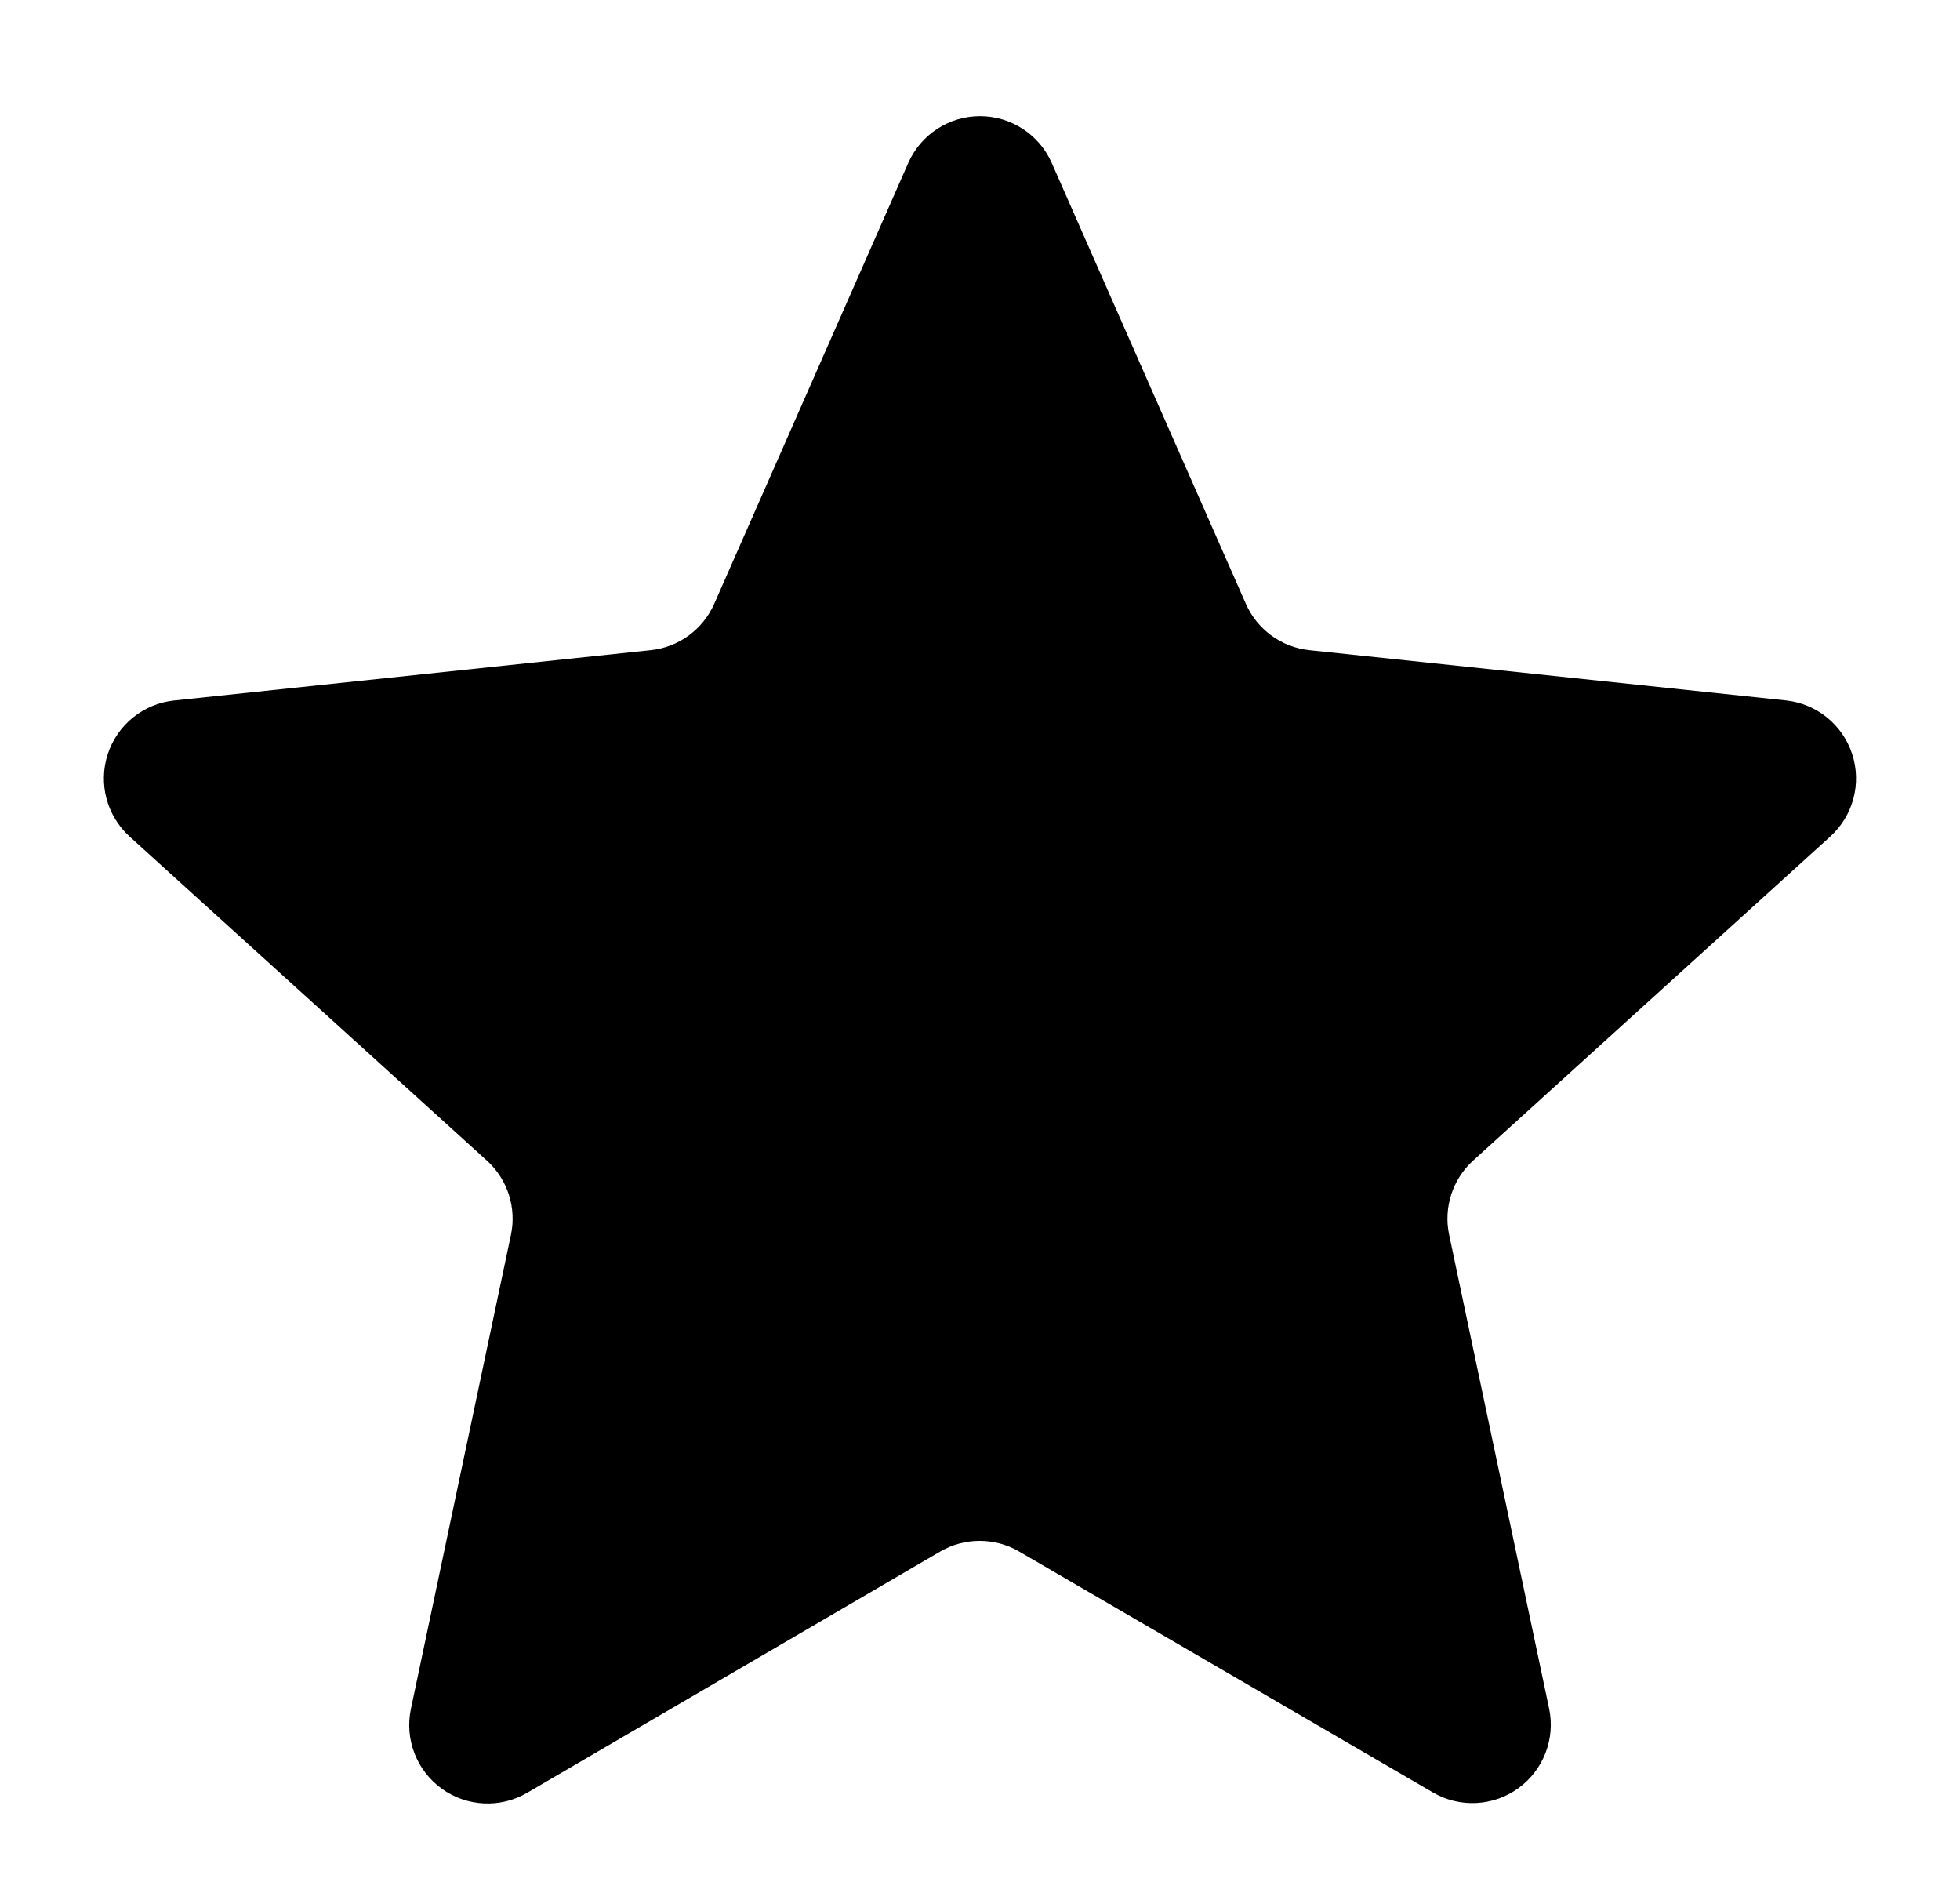
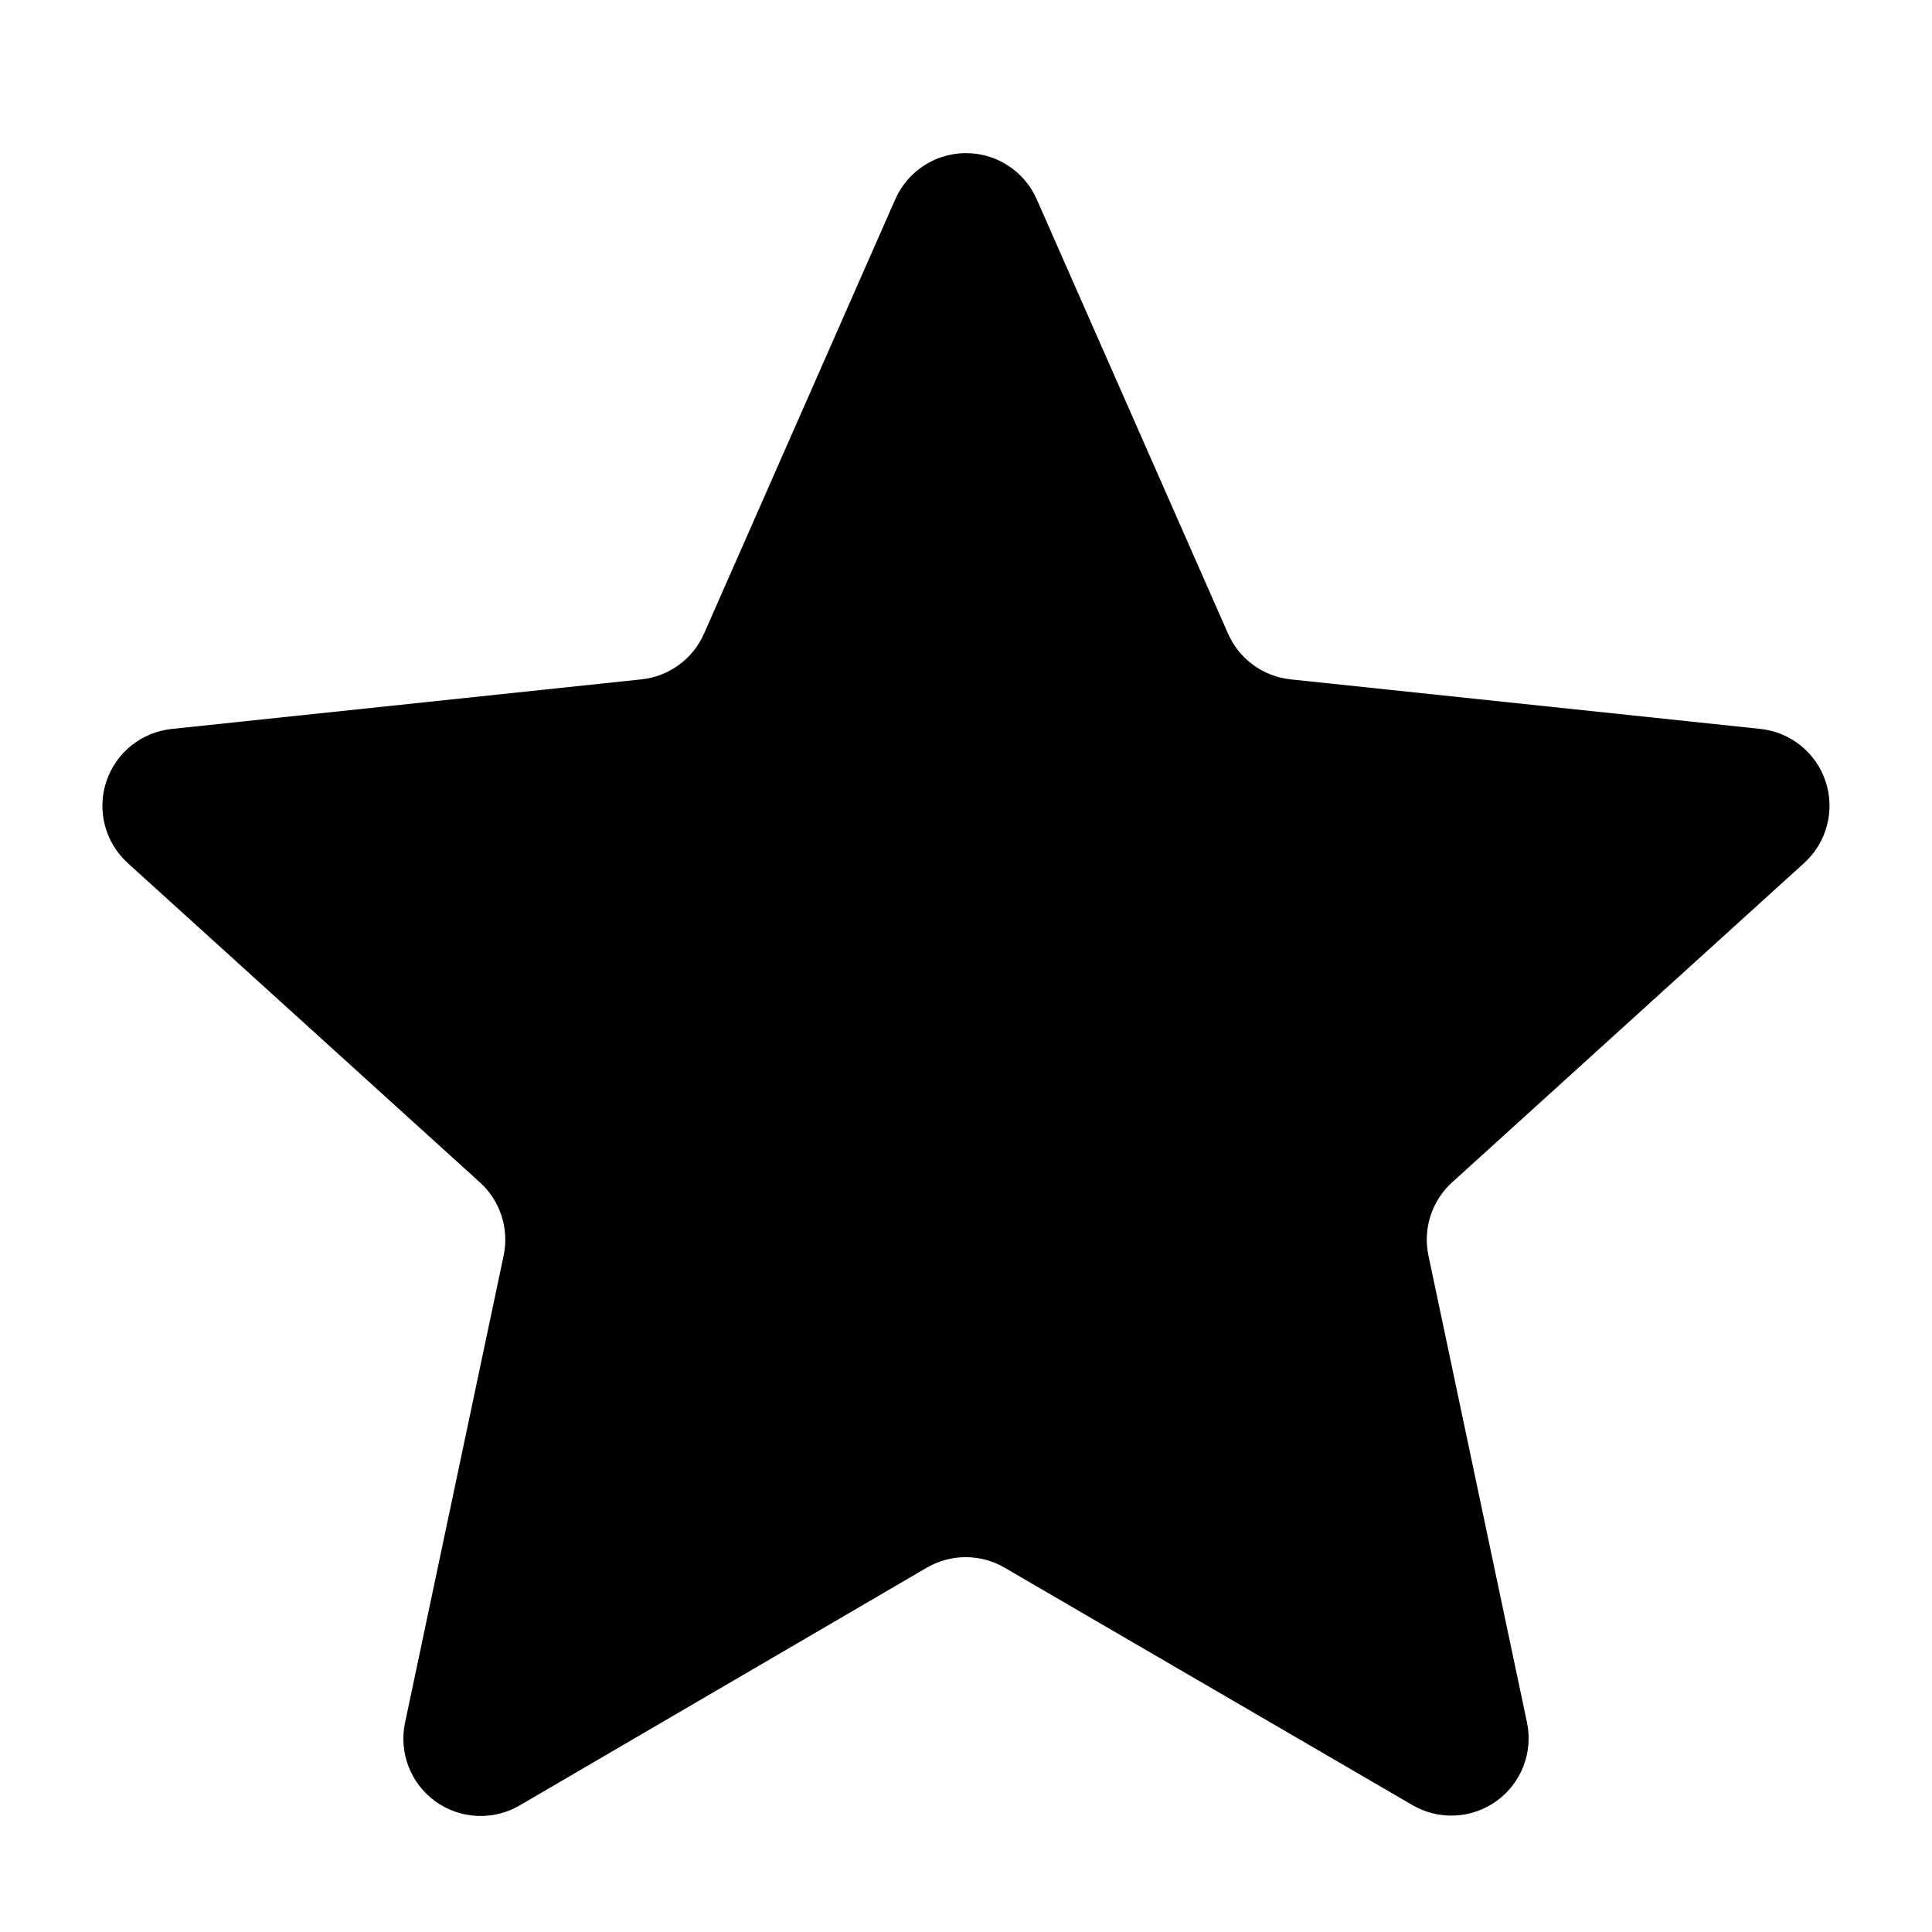
- <svg xmlns="http://www.w3.org/2000/svg" viewBox="0 0 25 24">
+ <svg xmlns="http://www.w3.org/2000/svg" viewBox="0 -0.5 25 25">
  <path id="다각형_7" data-name="다각형 7" d="M11.585,2.078a1,1,0,0,1,1.83,0L15.891,7.7a1,1,0,0,0,.81.591l6.078.641a1,1,0,0,1,.567,1.735L18.79,14.8a1,1,0,0,0-.306.947l1.275,6.041a1,1,0,0,1-1.482,1.07L13,19.786a1,1,0,0,0-1.008,0L6.723,22.863a1,1,0,0,1-1.482-1.07l1.275-6.041A1,1,0,0,0,6.21,14.8L1.653,10.668A1,1,0,0,1,2.22,8.933L8.3,8.291a1,1,0,0,0,.81-.591Z" />
</svg>
